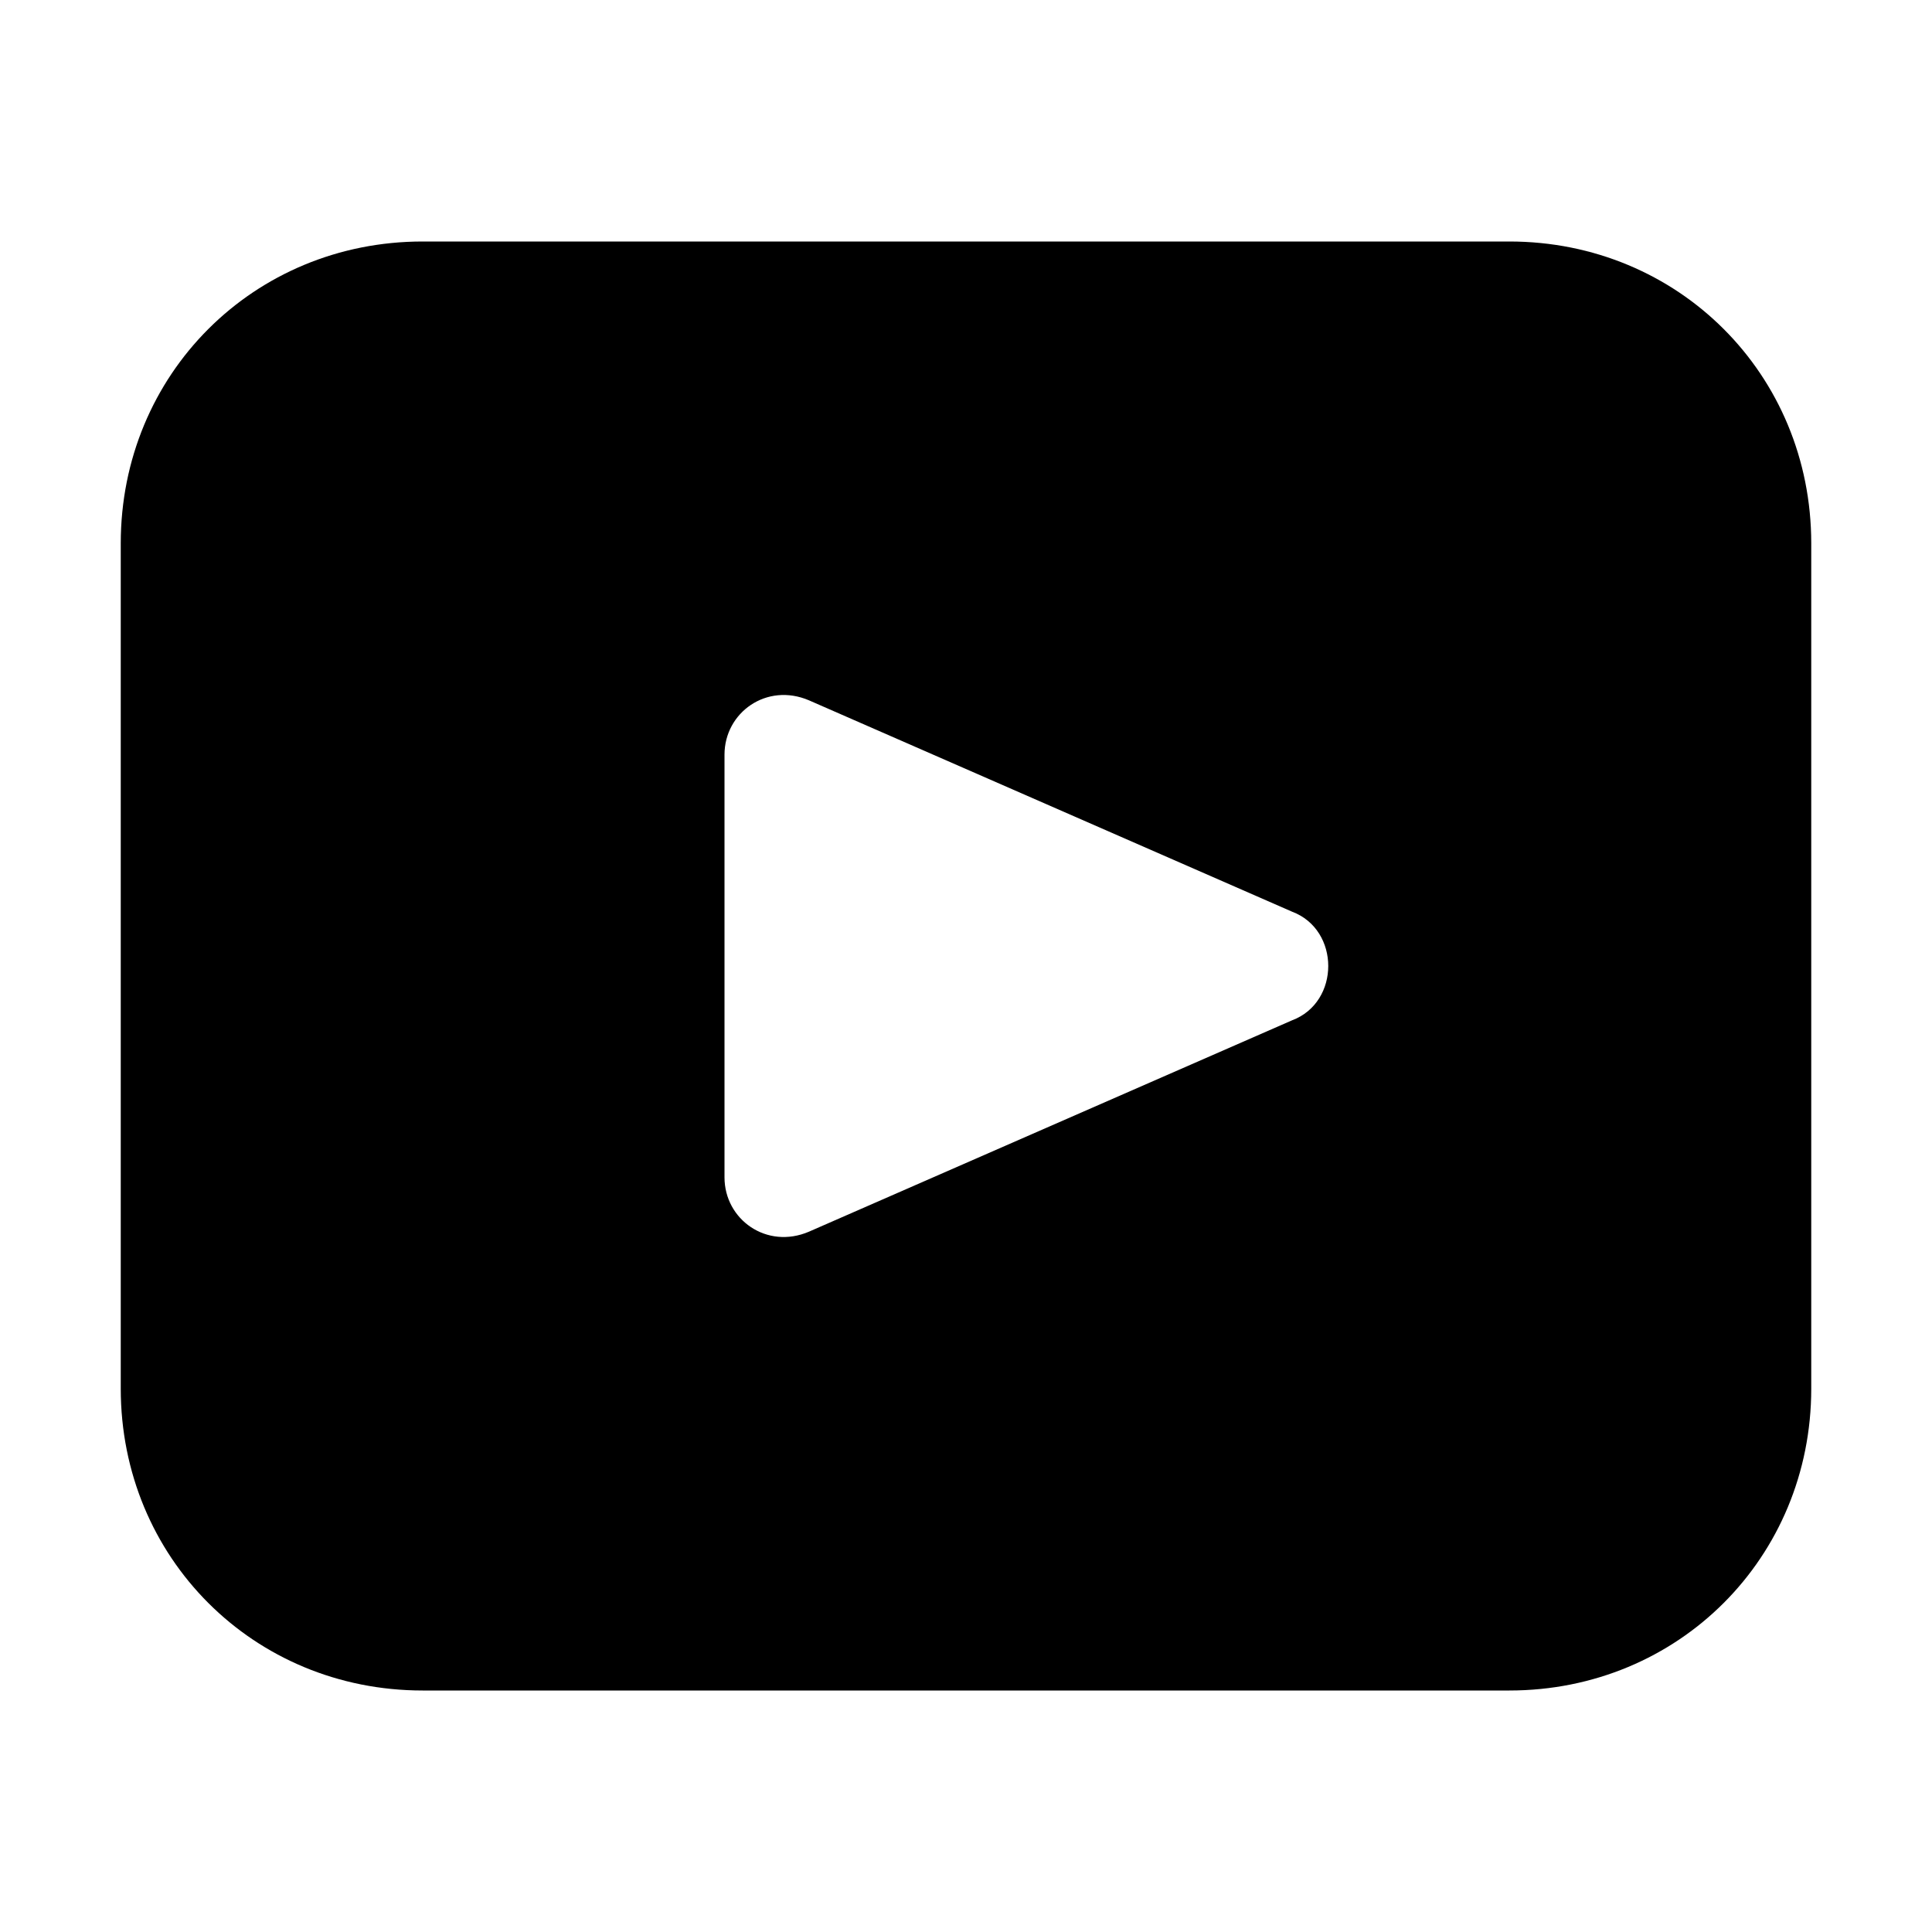
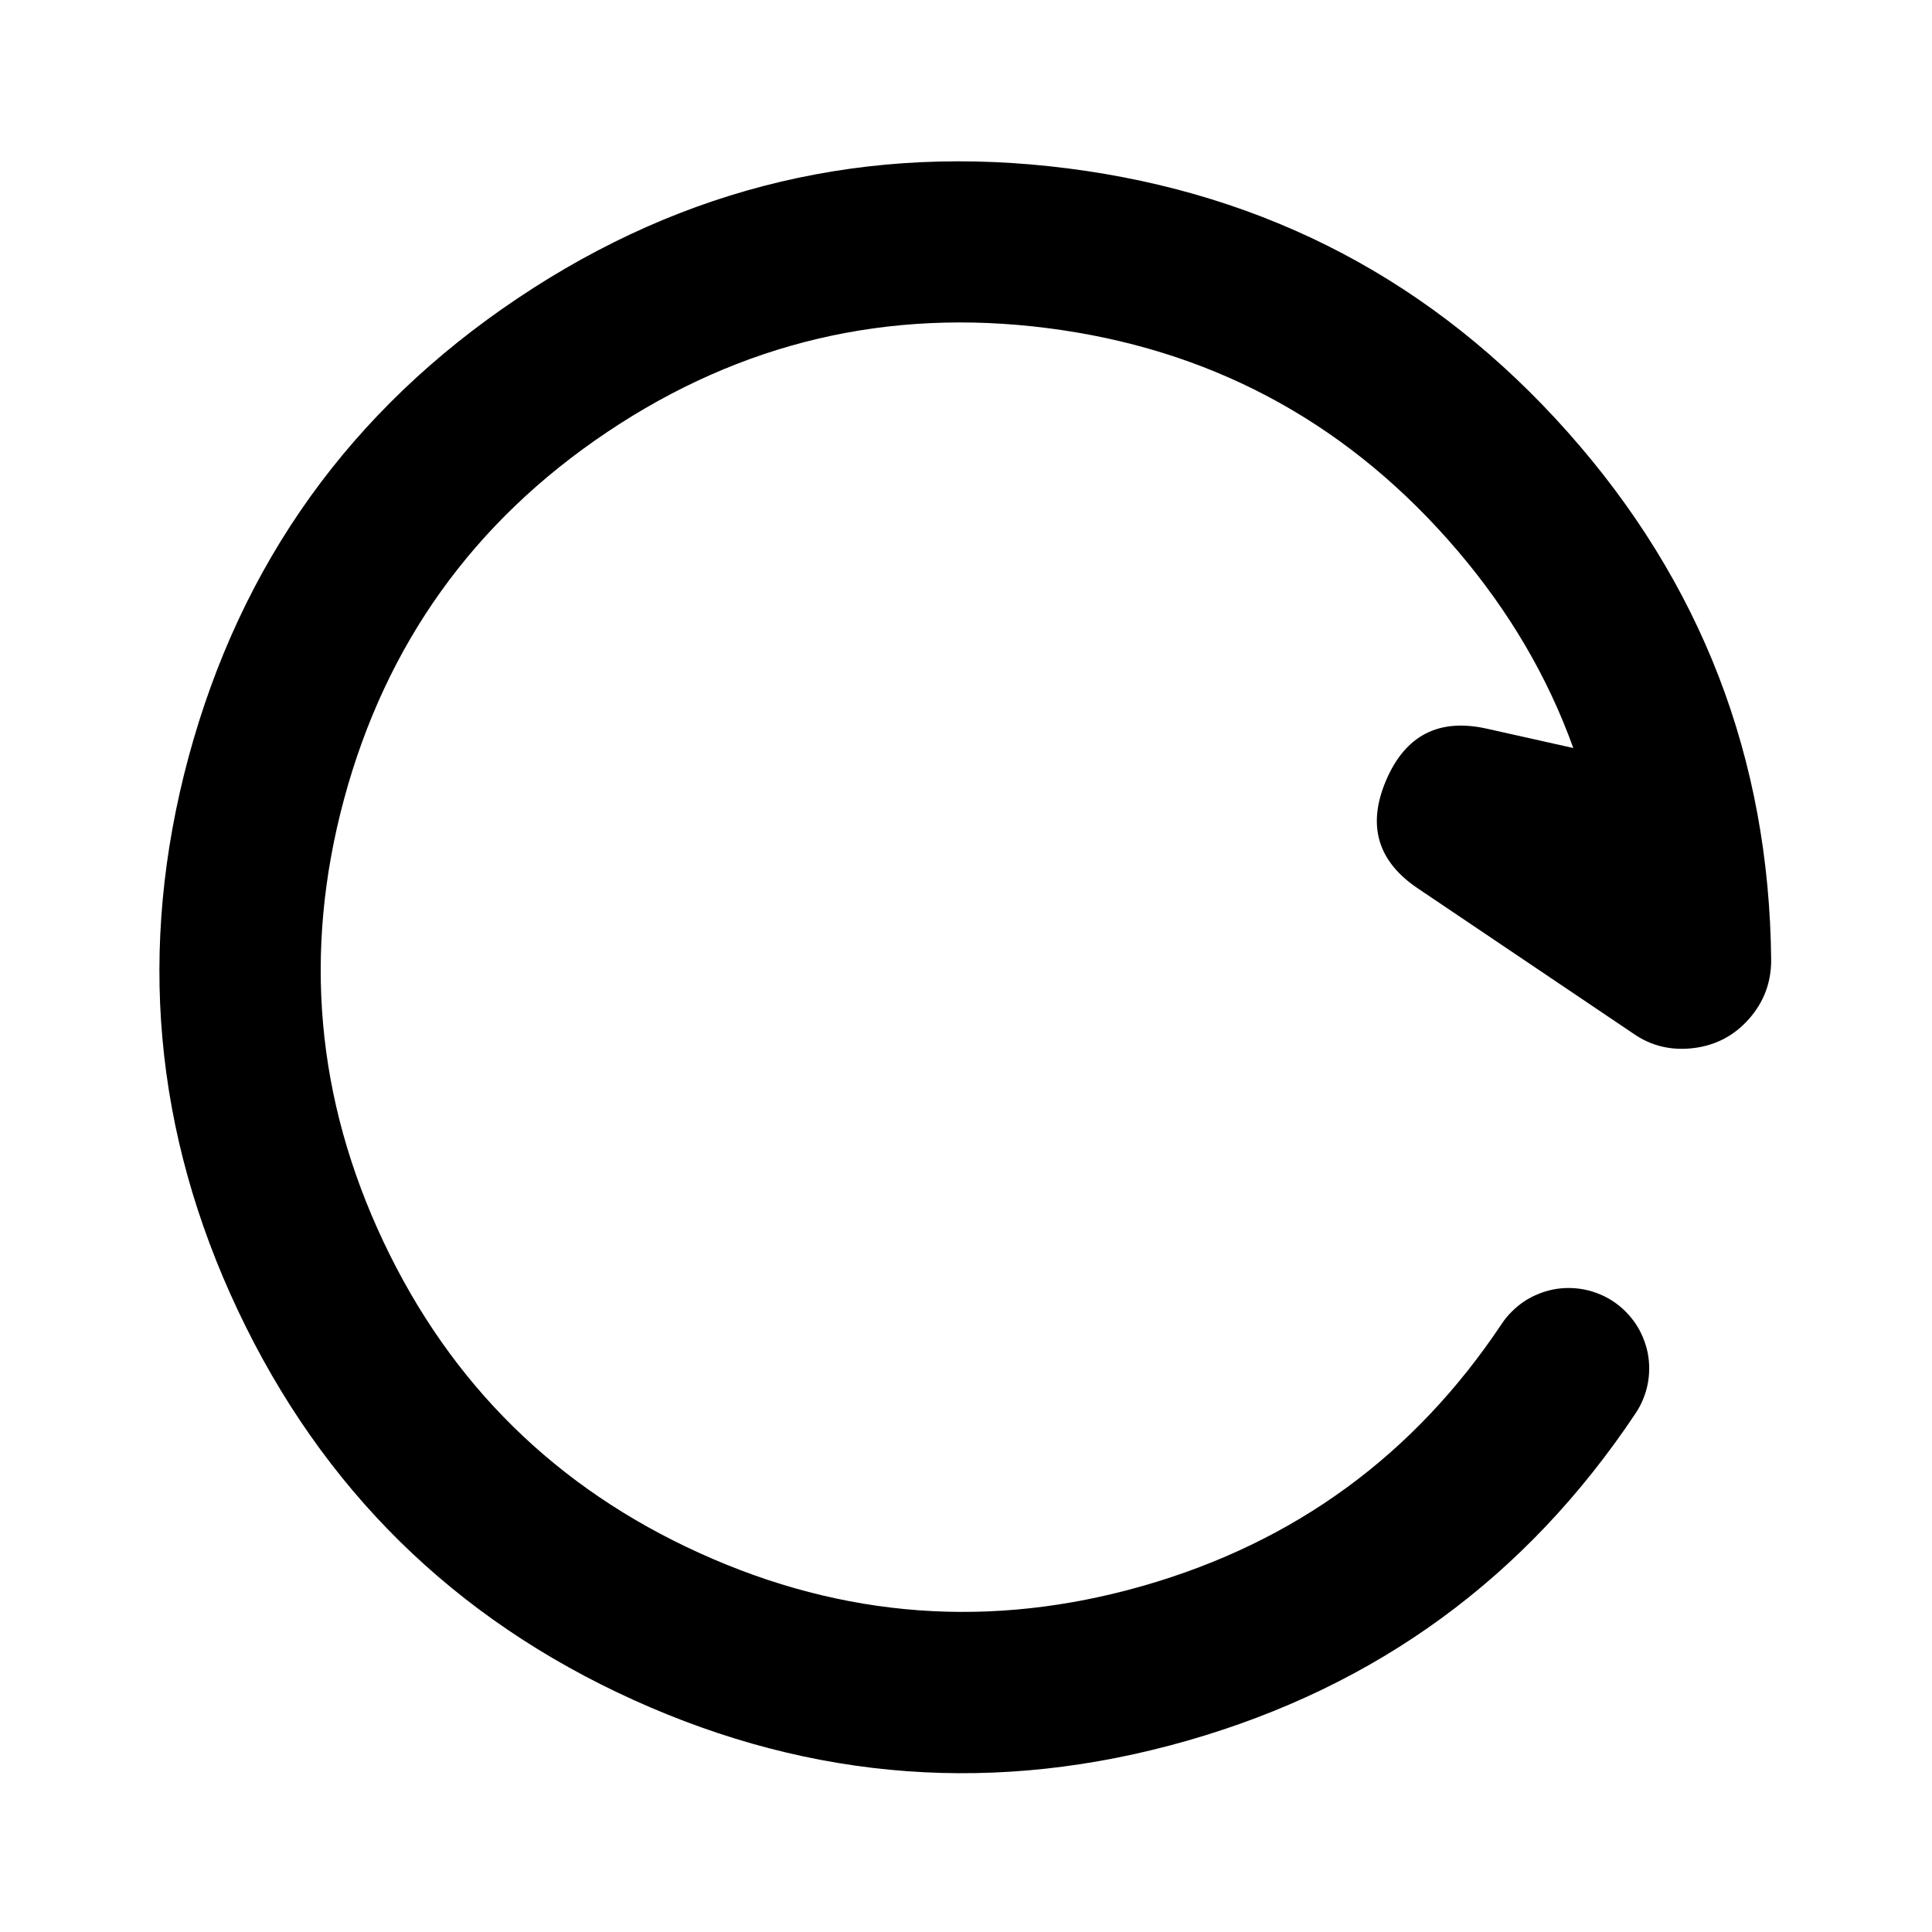
- <svg xmlns="http://www.w3.org/2000/svg" viewBox="0 0 1024 1024">
-   <path transform="translate(0,896) scale(1,-1)" d="M800 768C889.6 768 960 697.6 960 608v-448c0-89.6-70.4-160-160-160h-576C134.4 0 64 70.4 64 160v448C64 697.6 134.4 768 224 768h576z m-115.2-355.2l-256 112c-22.4 9.6-44.8-6.4-44.8-28.8v-224c0-22.4 22.4-38.4 44.8-28.8l256 112c25.6 9.6 25.6 48 0 57.6z" />
+ <svg xmlns="http://www.w3.org/2000/svg" viewBox="0 0 24 24">
+   <path d="M19.742 11.386L18.034 11.004Q18.764 11.168 19.058 10.48Q19.353 9.79 18.728 9.376L21.407 11.181Q21.137 10.993 20.796 11.034Q20.455 11.075 20.227 11.333Q20 11.591 20.002 11.935Q19.974 8.939 17.981 6.697Q15.988 4.456 13.013 4.076Q10.038 3.696 7.546 5.365Q5.054 7.034 4.273 9.93Q3.509 12.768 4.764 15.426Q6.019 18.083 8.697 19.296Q11.374 20.509 14.199 19.7Q17.025 18.891 18.655 16.445Q18.709 16.363 18.779 16.294Q18.849 16.224 18.93 16.169Q19.012 16.114 19.103 16.077Q19.194 16.039 19.291 16.019Q19.387 16 19.486 16Q19.584 16 19.681 16.019Q19.778 16.038 19.869 16.076Q19.96 16.113 20.042 16.168Q20.124 16.222 20.193 16.292Q20.263 16.362 20.318 16.443Q20.373 16.525 20.41 16.616Q20.448 16.707 20.468 16.804Q20.487 16.9 20.487 16.999Q20.487 17.097 20.468 17.194Q20.449 17.291 20.411 17.382Q20.374 17.473 20.319 17.555Q18.282 20.612 14.75 21.623Q11.218 22.634 7.871 21.118Q4.525 19.602 2.956 16.28Q1.387 12.958 2.341 9.41Q3.318 5.79 6.433 3.704Q9.547 1.617 13.266 2.092Q16.985 2.567 19.476 5.369Q21.966 8.171 22.002 11.923Q22.004 12.342 21.728 12.656Q21.451 12.97 21.036 13.02Q20.62 13.07 20.289 12.839L17.622 11.042Q16.859 10.536 17.219 9.693Q17.579 8.852 18.47 9.052L20.178 9.434Q20.274 9.456 20.364 9.495Q20.455 9.535 20.535 9.592Q20.616 9.649 20.684 9.72Q20.752 9.791 20.804 9.874Q20.857 9.957 20.893 10.049Q20.928 10.141 20.945 10.238Q20.962 10.335 20.96 10.434Q20.957 10.532 20.936 10.628Q20.914 10.724 20.875 10.814Q20.835 10.905 20.778 10.985Q20.721 11.066 20.65 11.134Q20.579 11.202 20.496 11.254Q20.413 11.307 20.321 11.343Q20.229 11.378 20.132 11.395Q20.035 11.412 19.936 11.41Q19.838 11.407 19.742 11.386Z" fill="currentColor" />
</svg>
